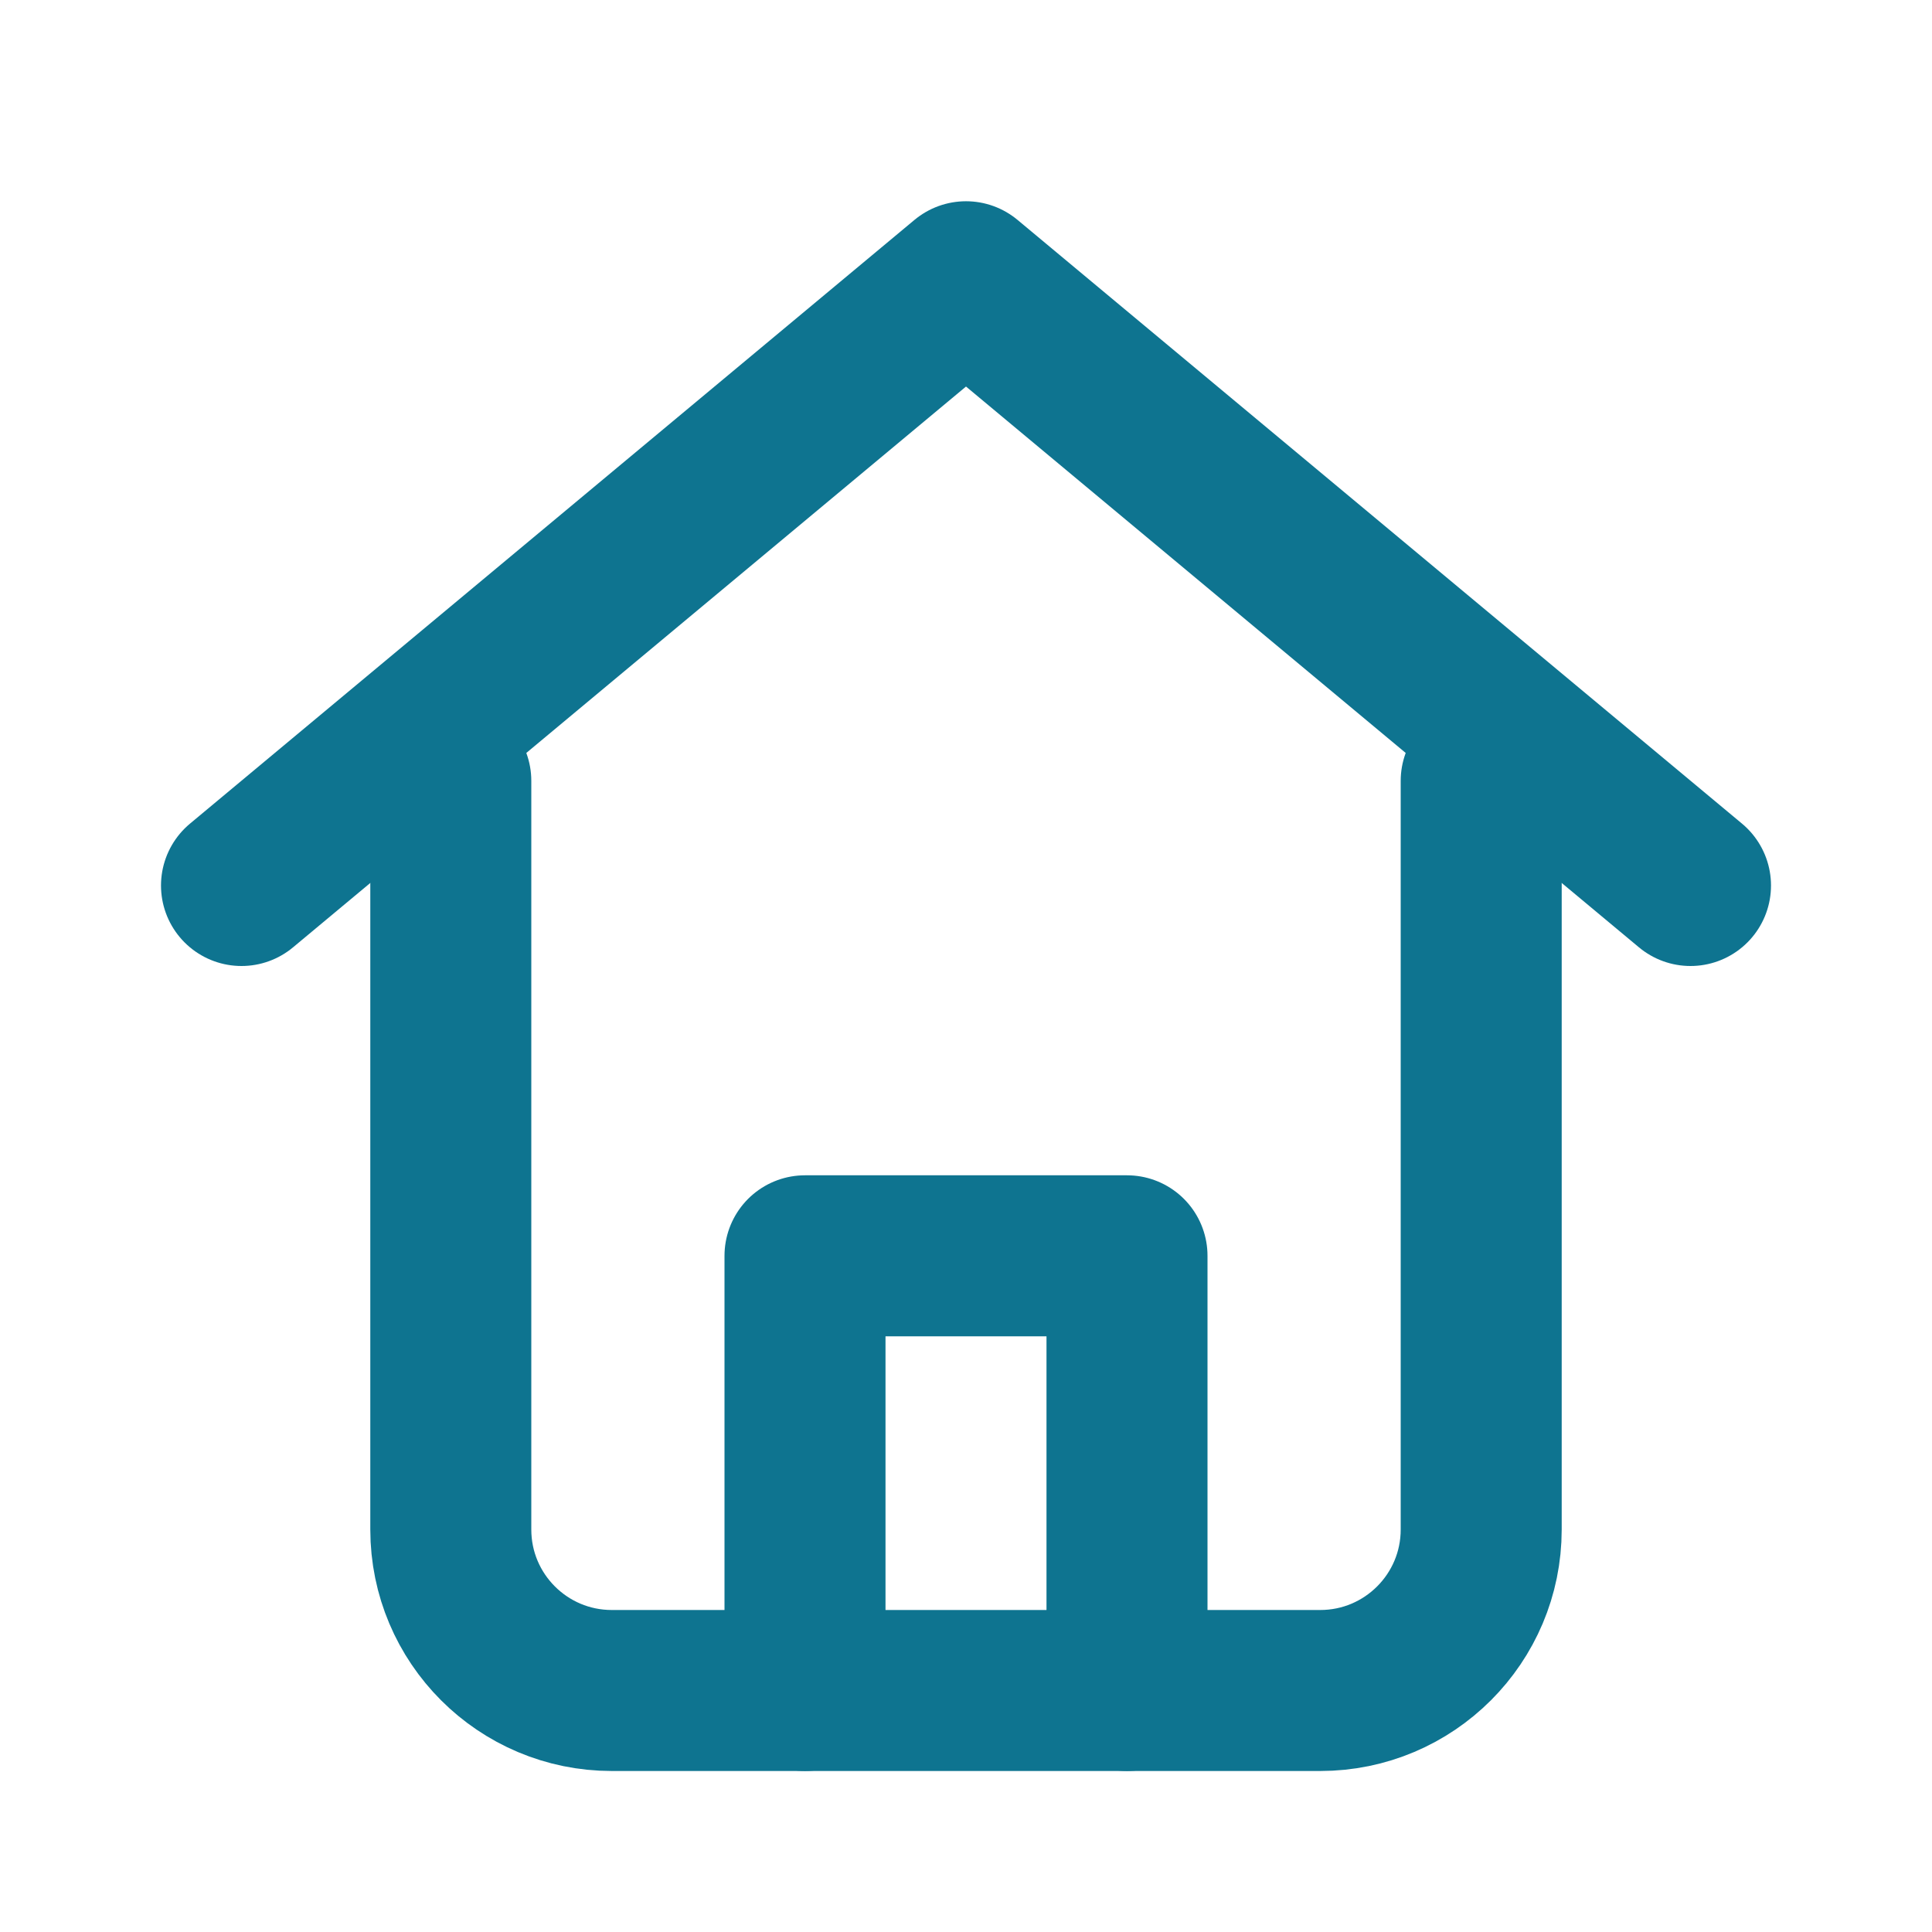
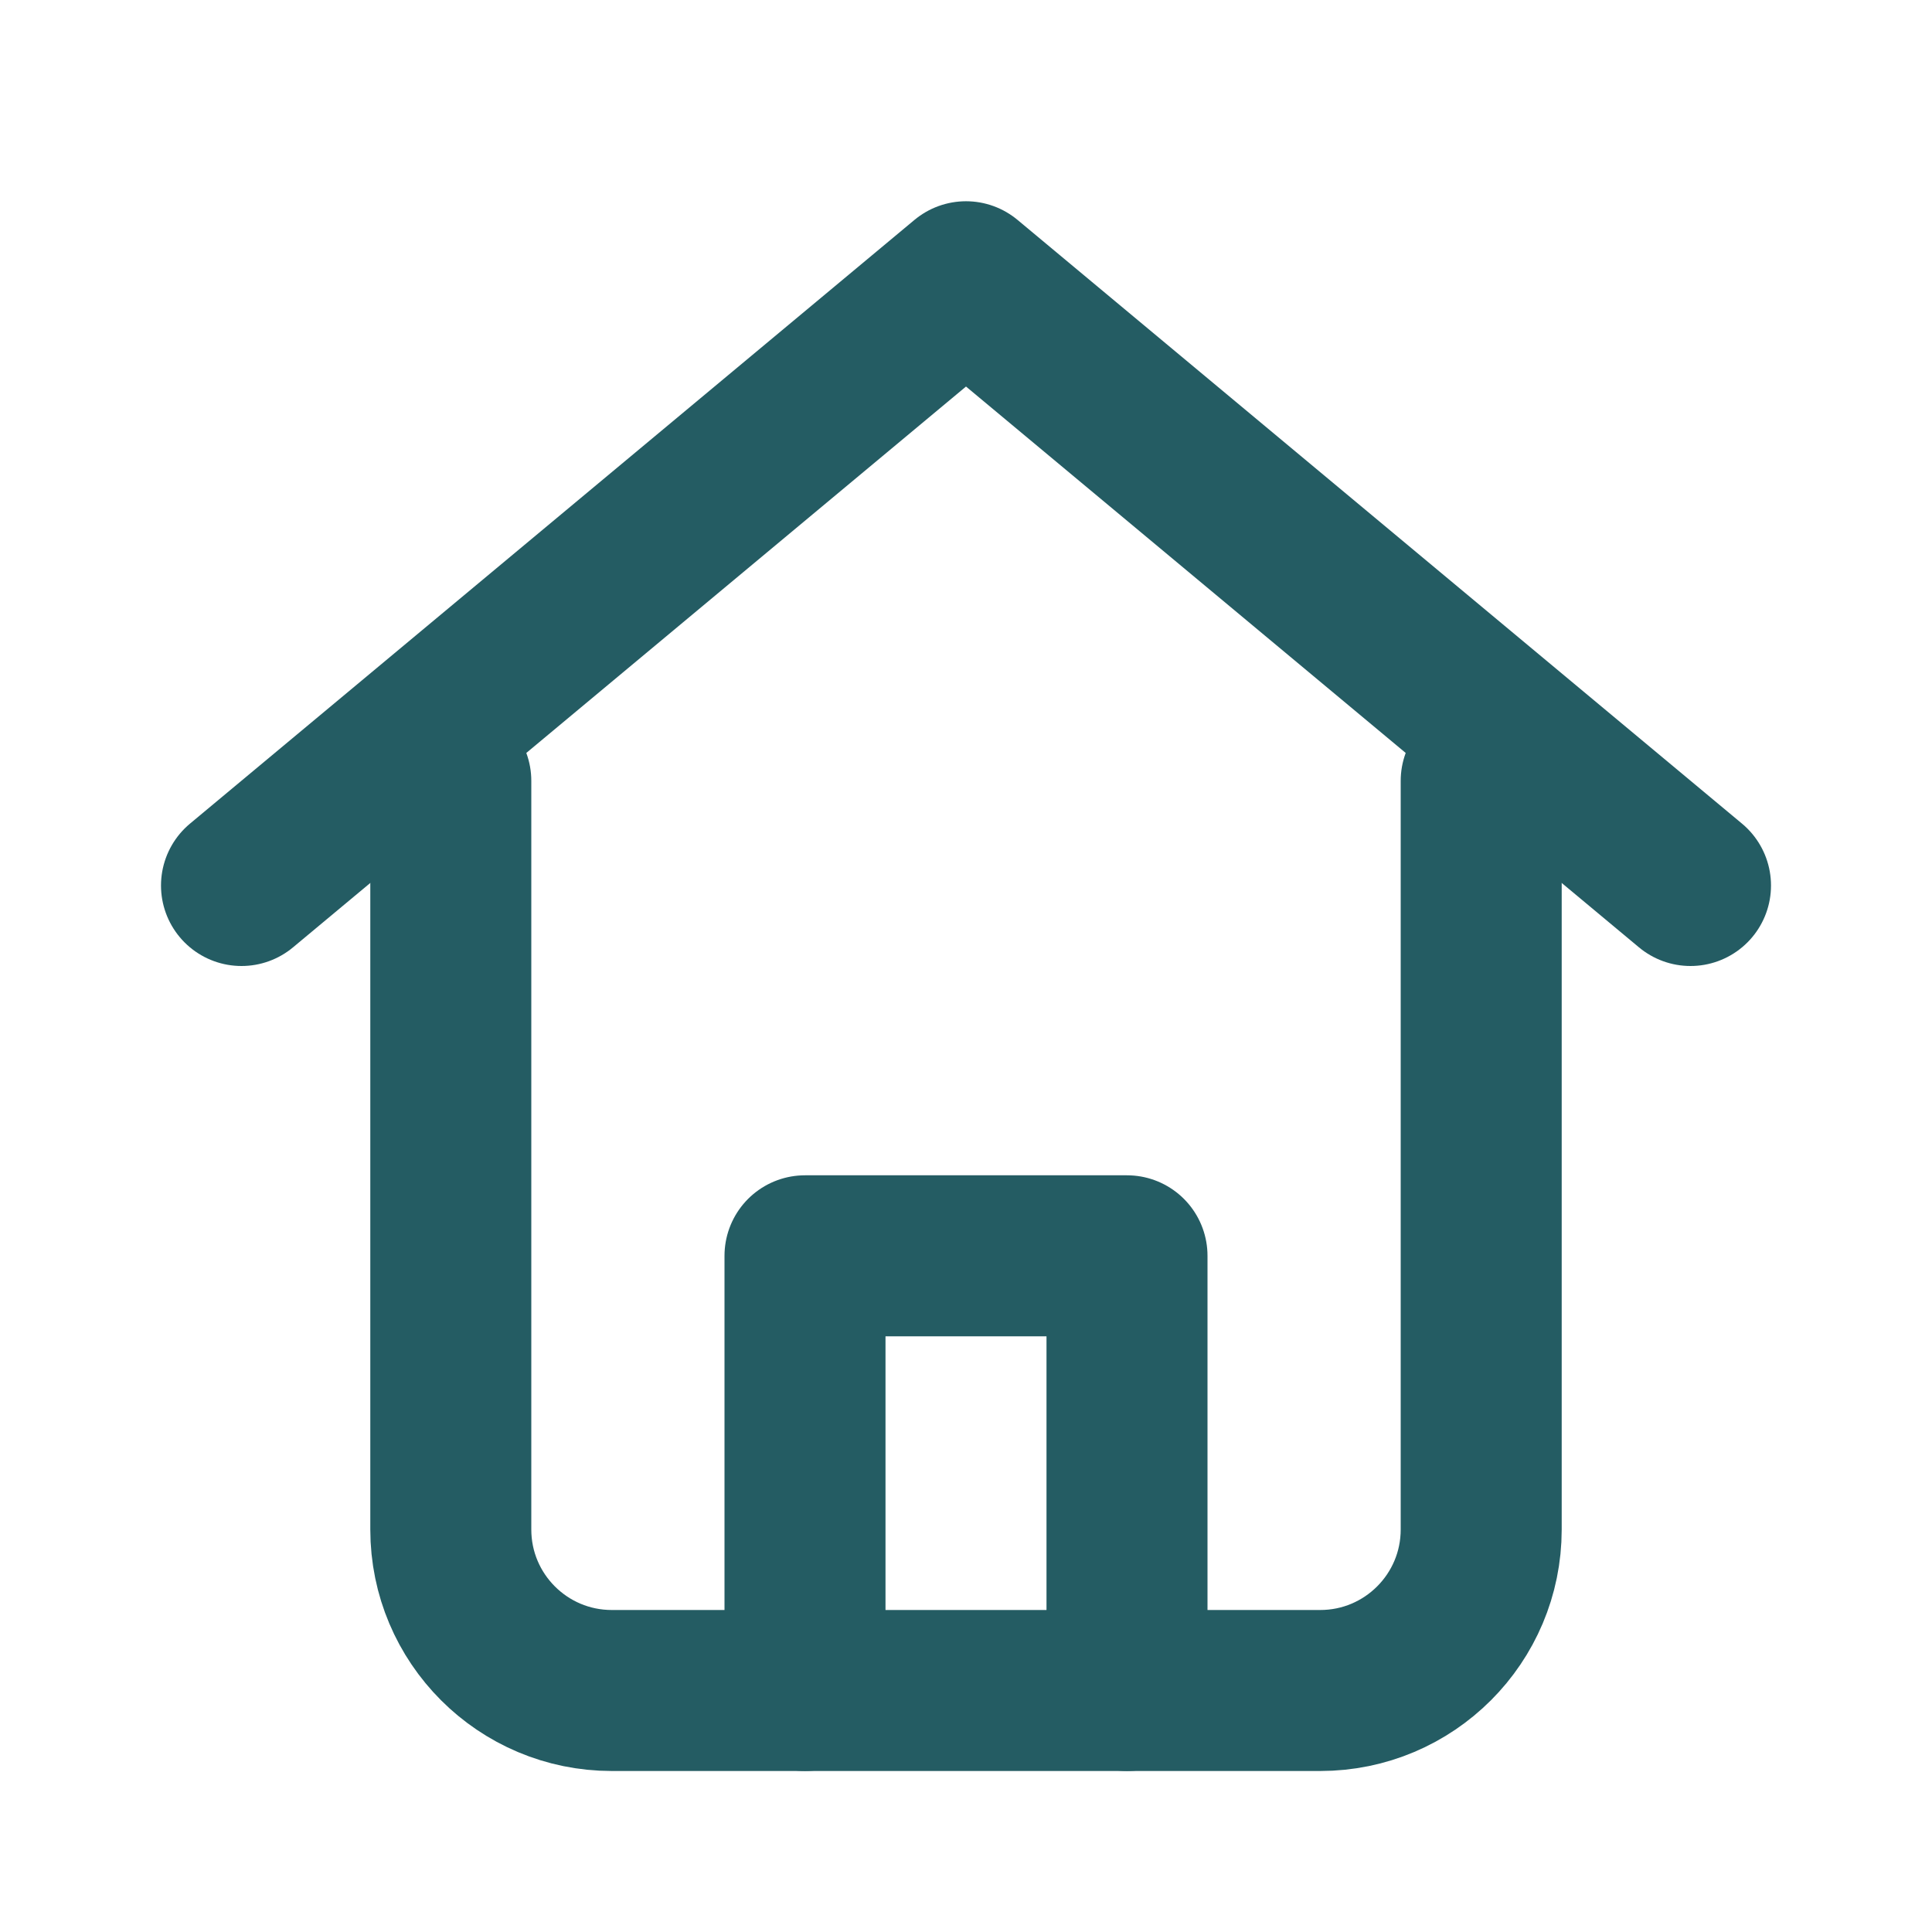
- <svg xmlns="http://www.w3.org/2000/svg" viewBox="0 0 24 24" fill="none" stroke="#0e7490" stroke-width="2" stroke-linecap="round" stroke-linejoin="round">
+ <svg xmlns="http://www.w3.org/2000/svg" viewBox="0 0 24 24" fill="none" stroke="#245C63" stroke-width="2" stroke-linecap="round" stroke-linejoin="round">
  <path d="M3 11 12 3.5l9 7.5" />
  <path d="M5.6 9.7V19a2 2 0 0 0 2 2h8.8a2 2 0 0 0 2-2V9.7" />
  <path d="M10 21v-5.4h4V21" />
</svg>
